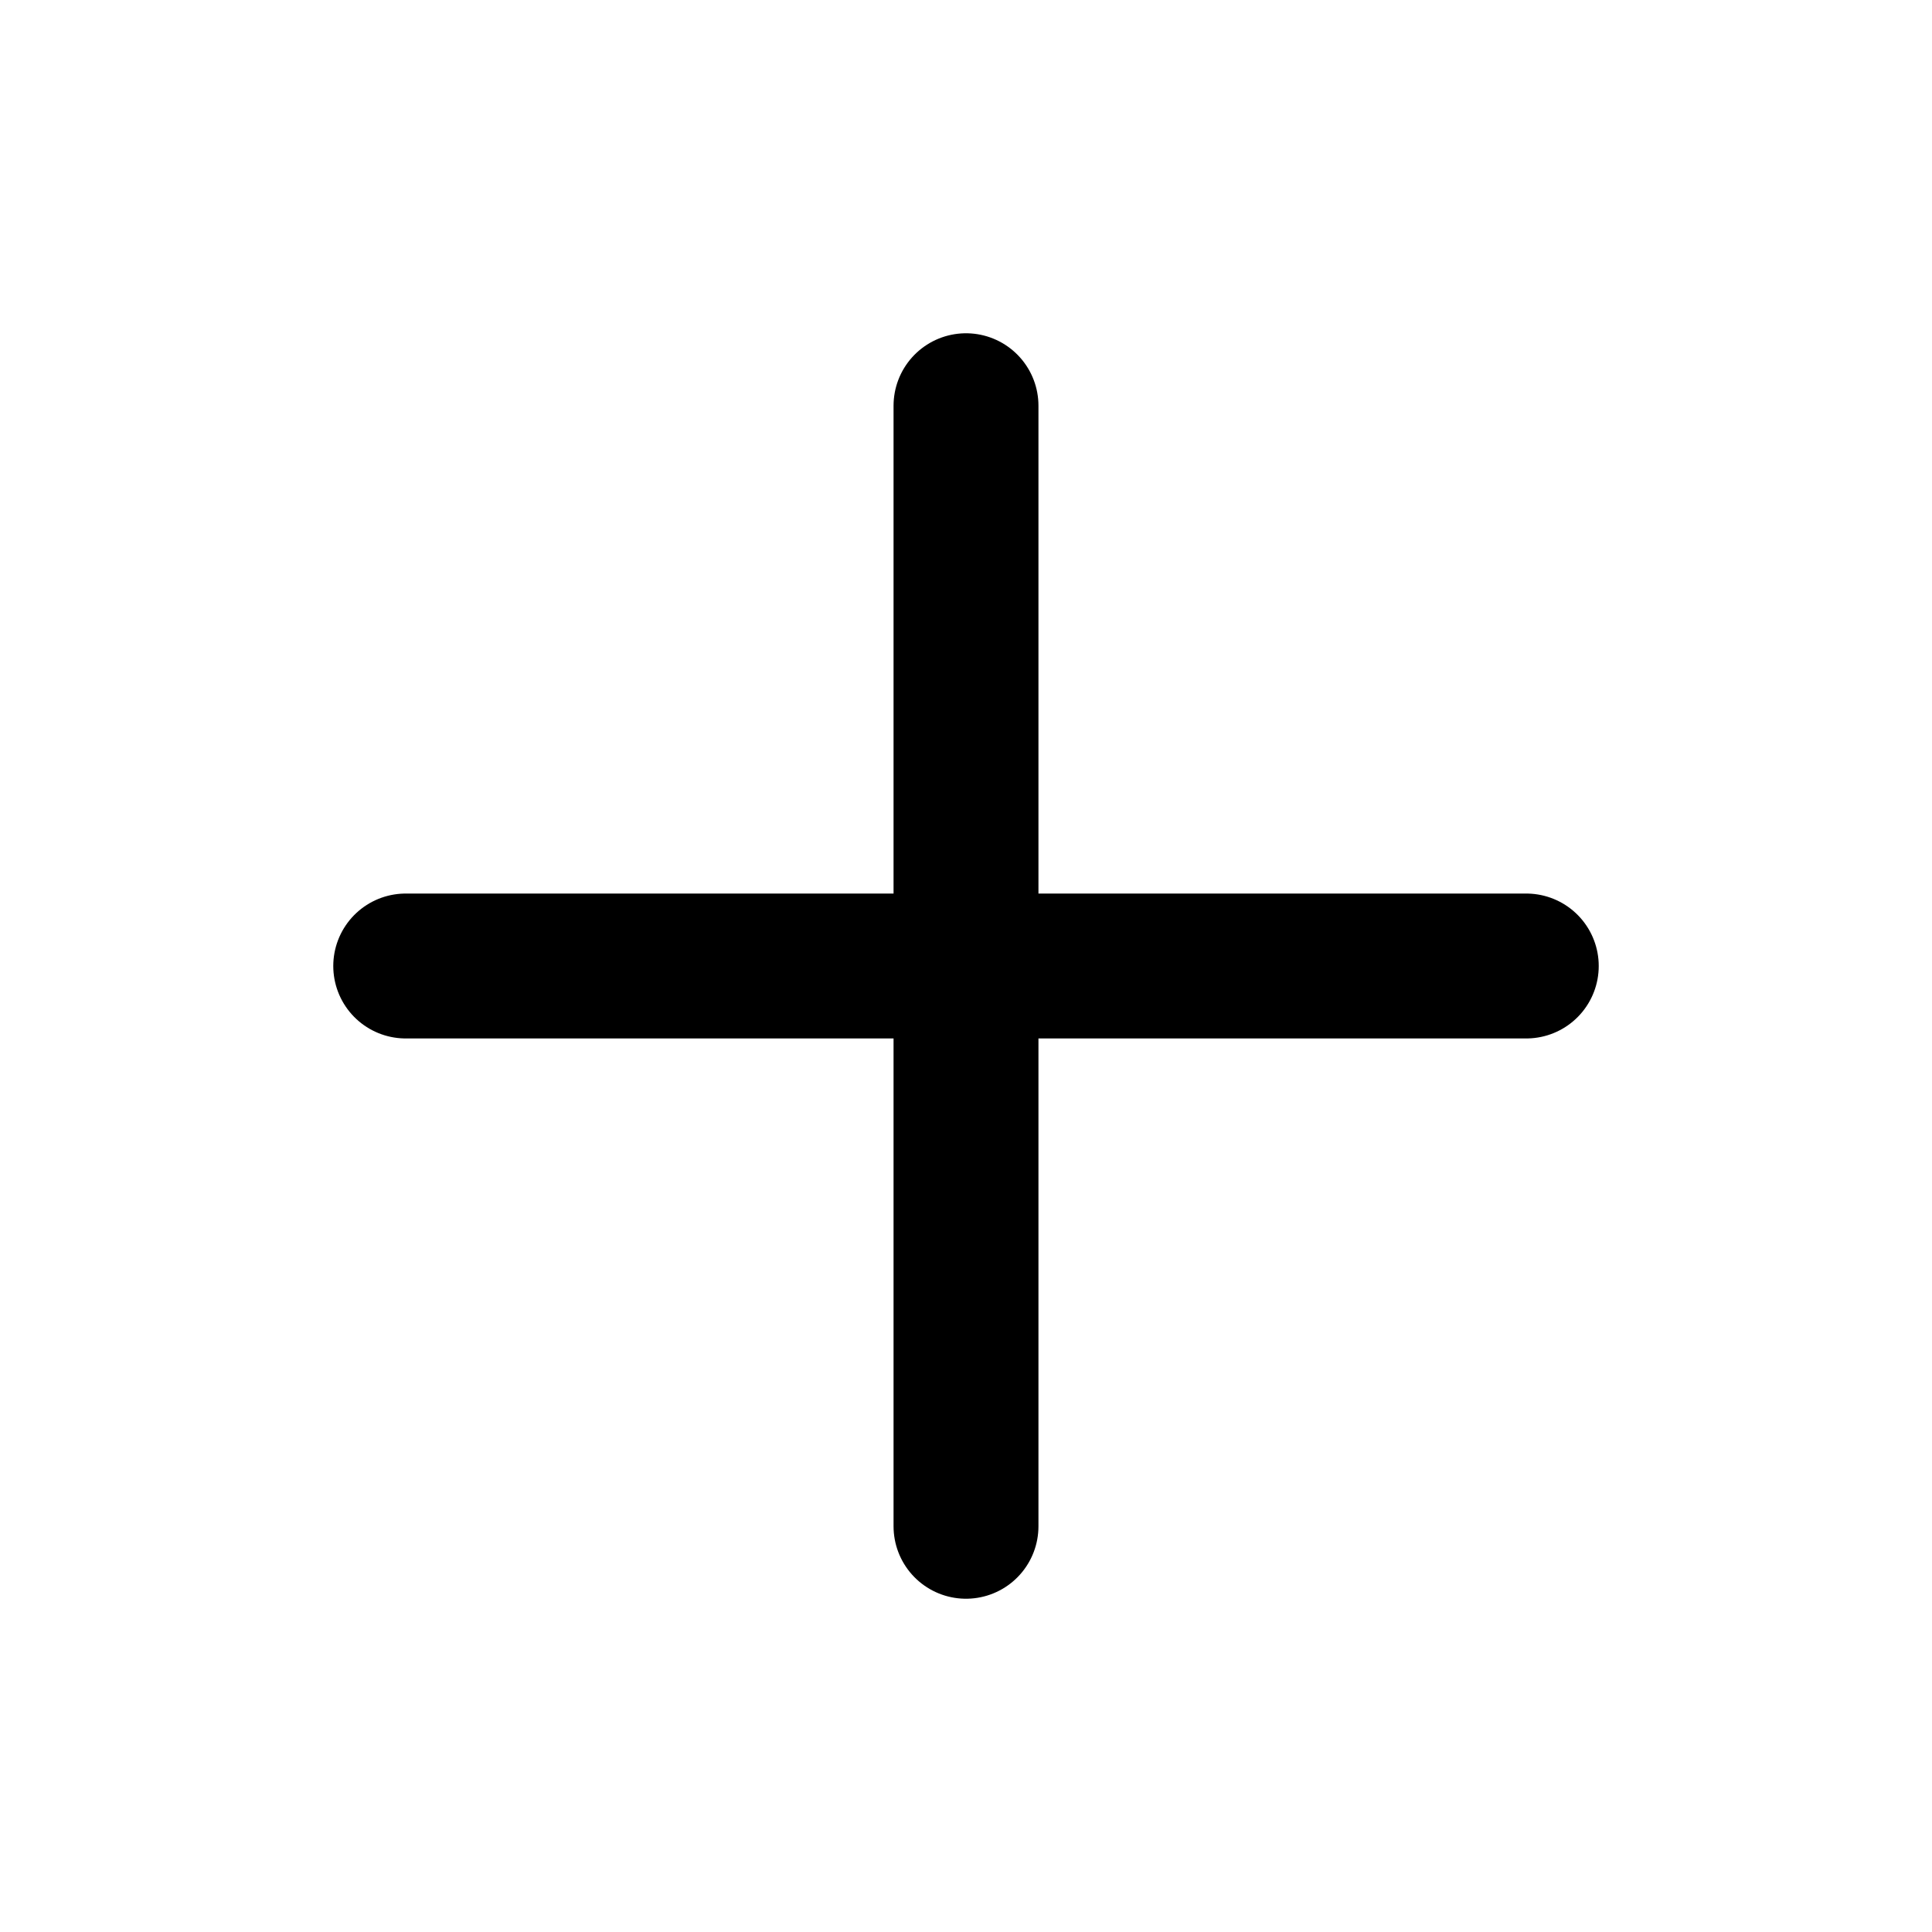
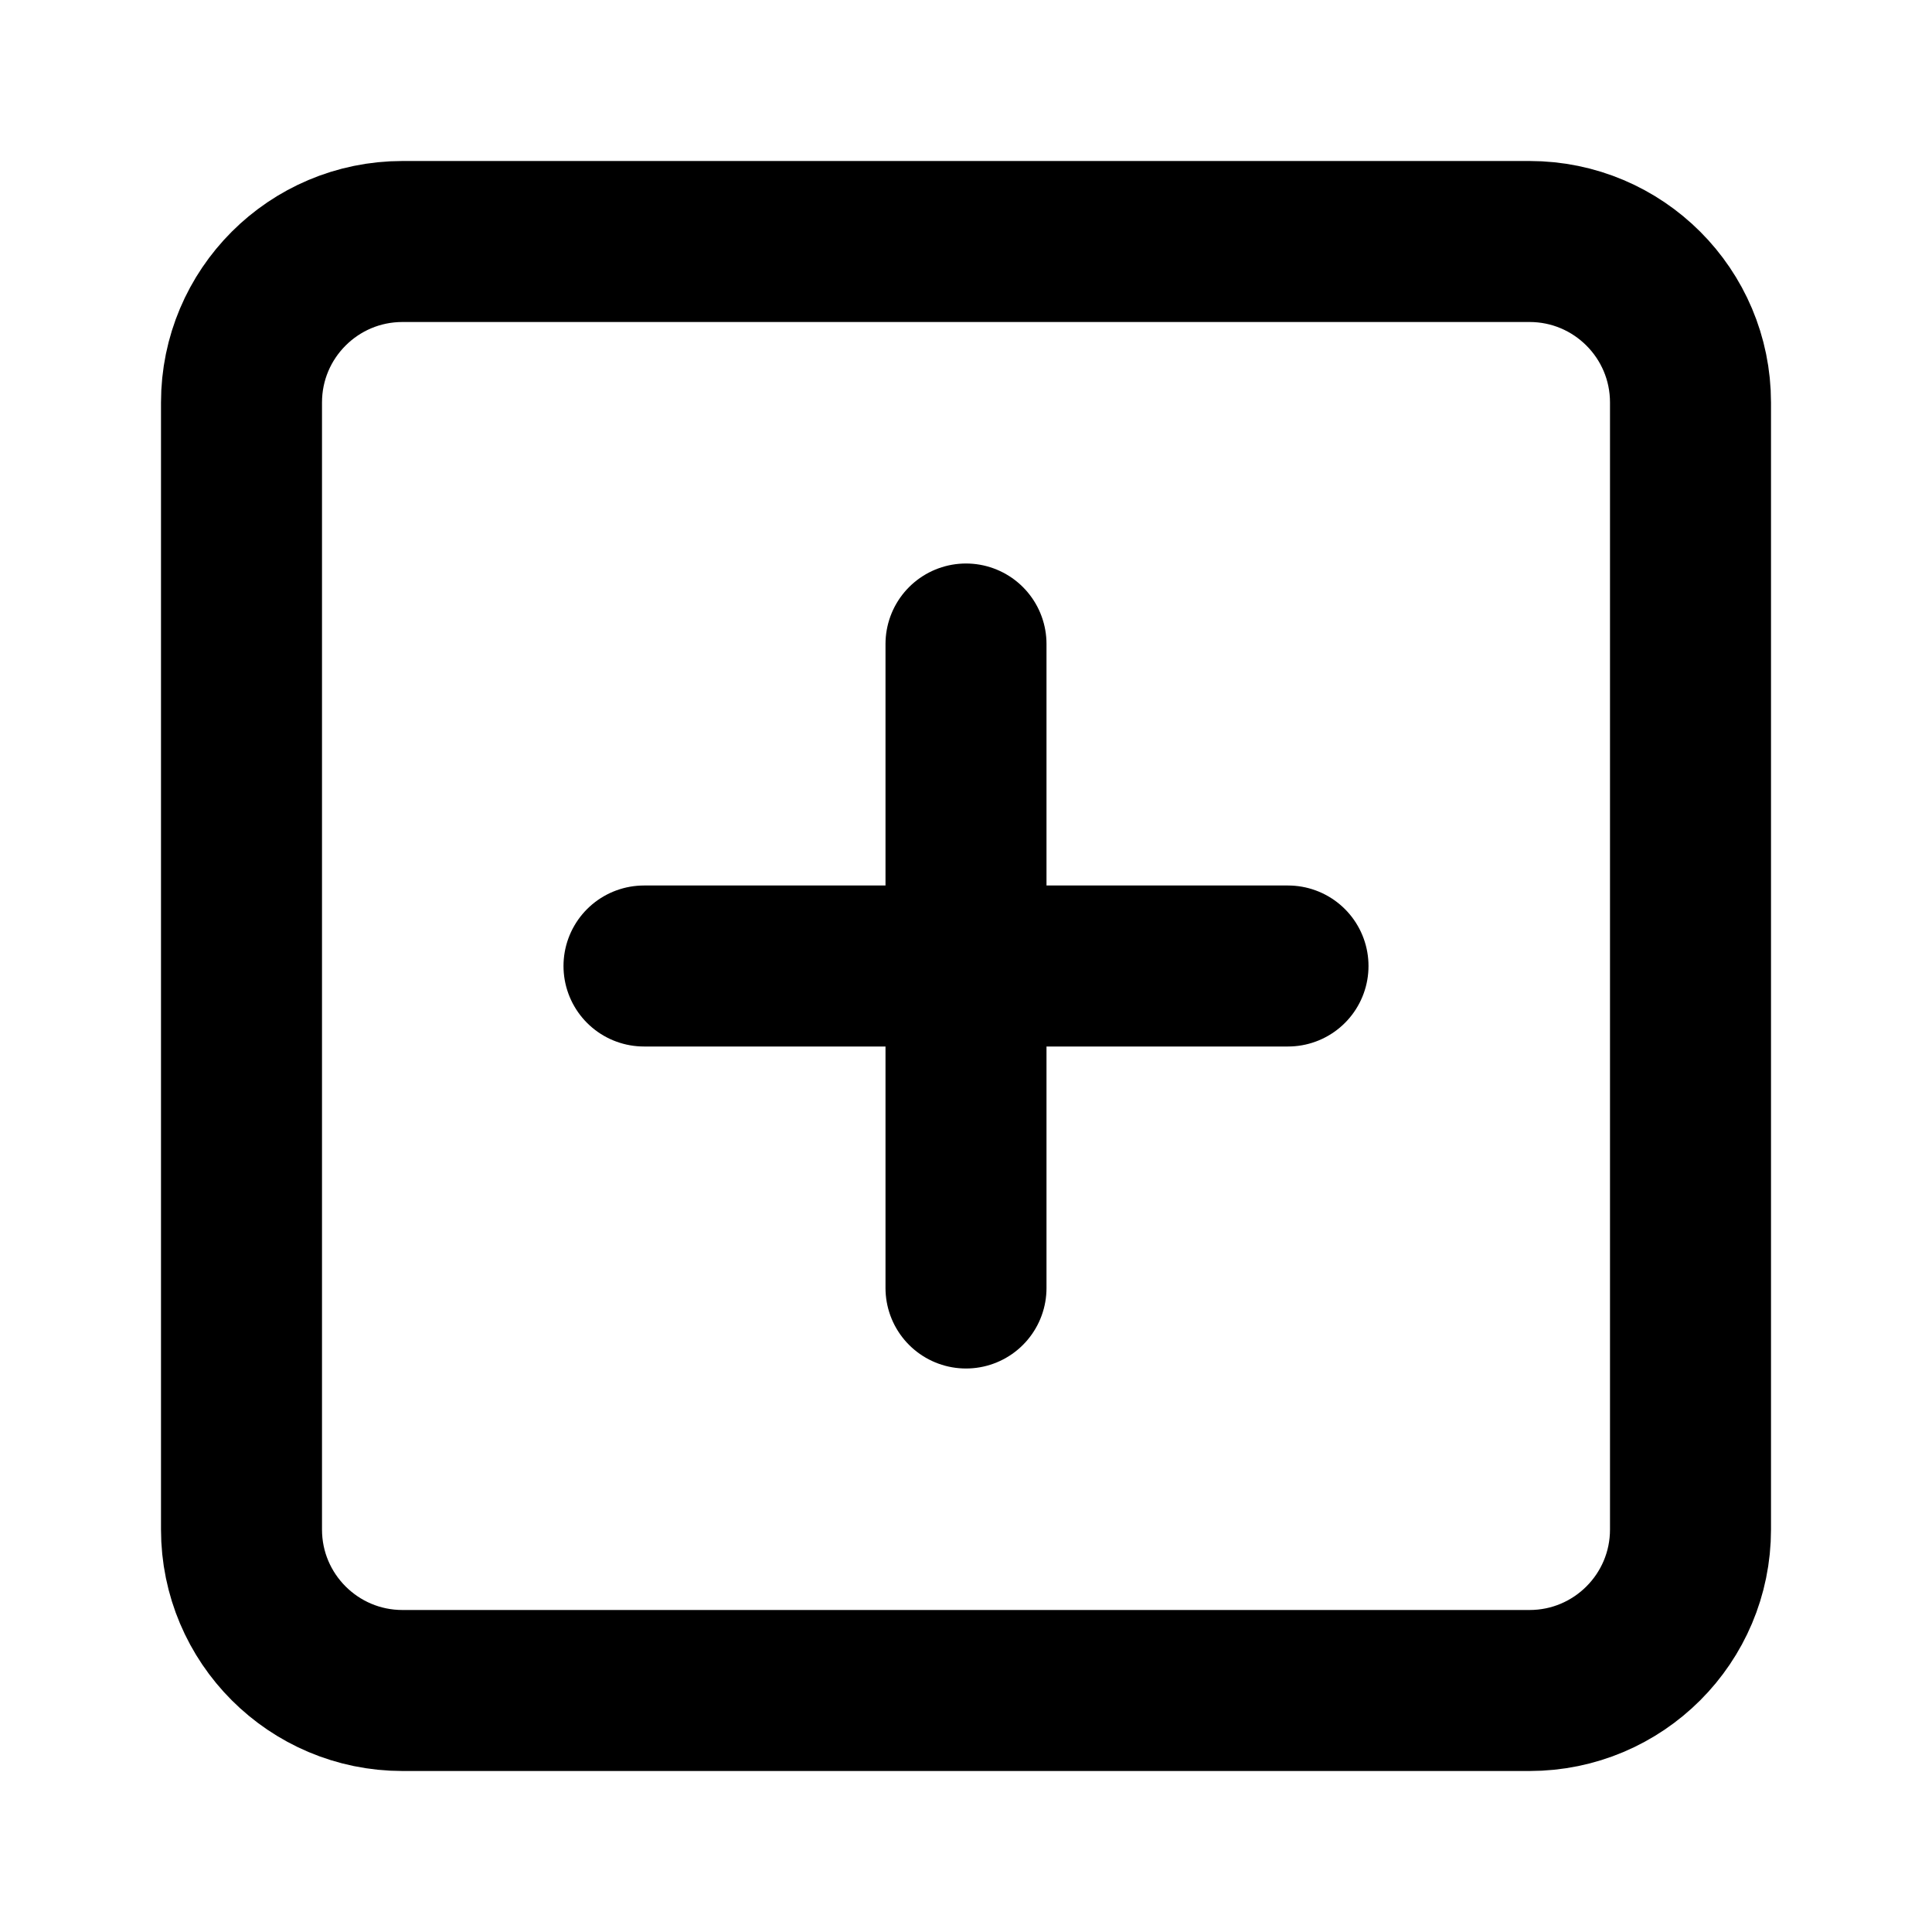
- <svg xmlns="http://www.w3.org/2000/svg" viewBox="0 0 20 20" fill="none" stroke="#000" stroke-width="1.5" stroke-linecap="round" stroke-linejoin="round">
-   <path d="M10 4.2v11.6M4.2 10h11.6" />
+ <svg xmlns="http://www.w3.org/2000/svg" class="lucide lucide-square-plus" width="24" height="24" viewBox="0 0 24 24" fill="none" stroke="currentColor" stroke-width="2" stroke-linecap="round" stroke-linejoin="round">
+   <rect width="18" height="18" x="3" y="3" rx="2" />
+   <path d="M8 12h8" />
+   <path d="M12 8v8" />
</svg>
